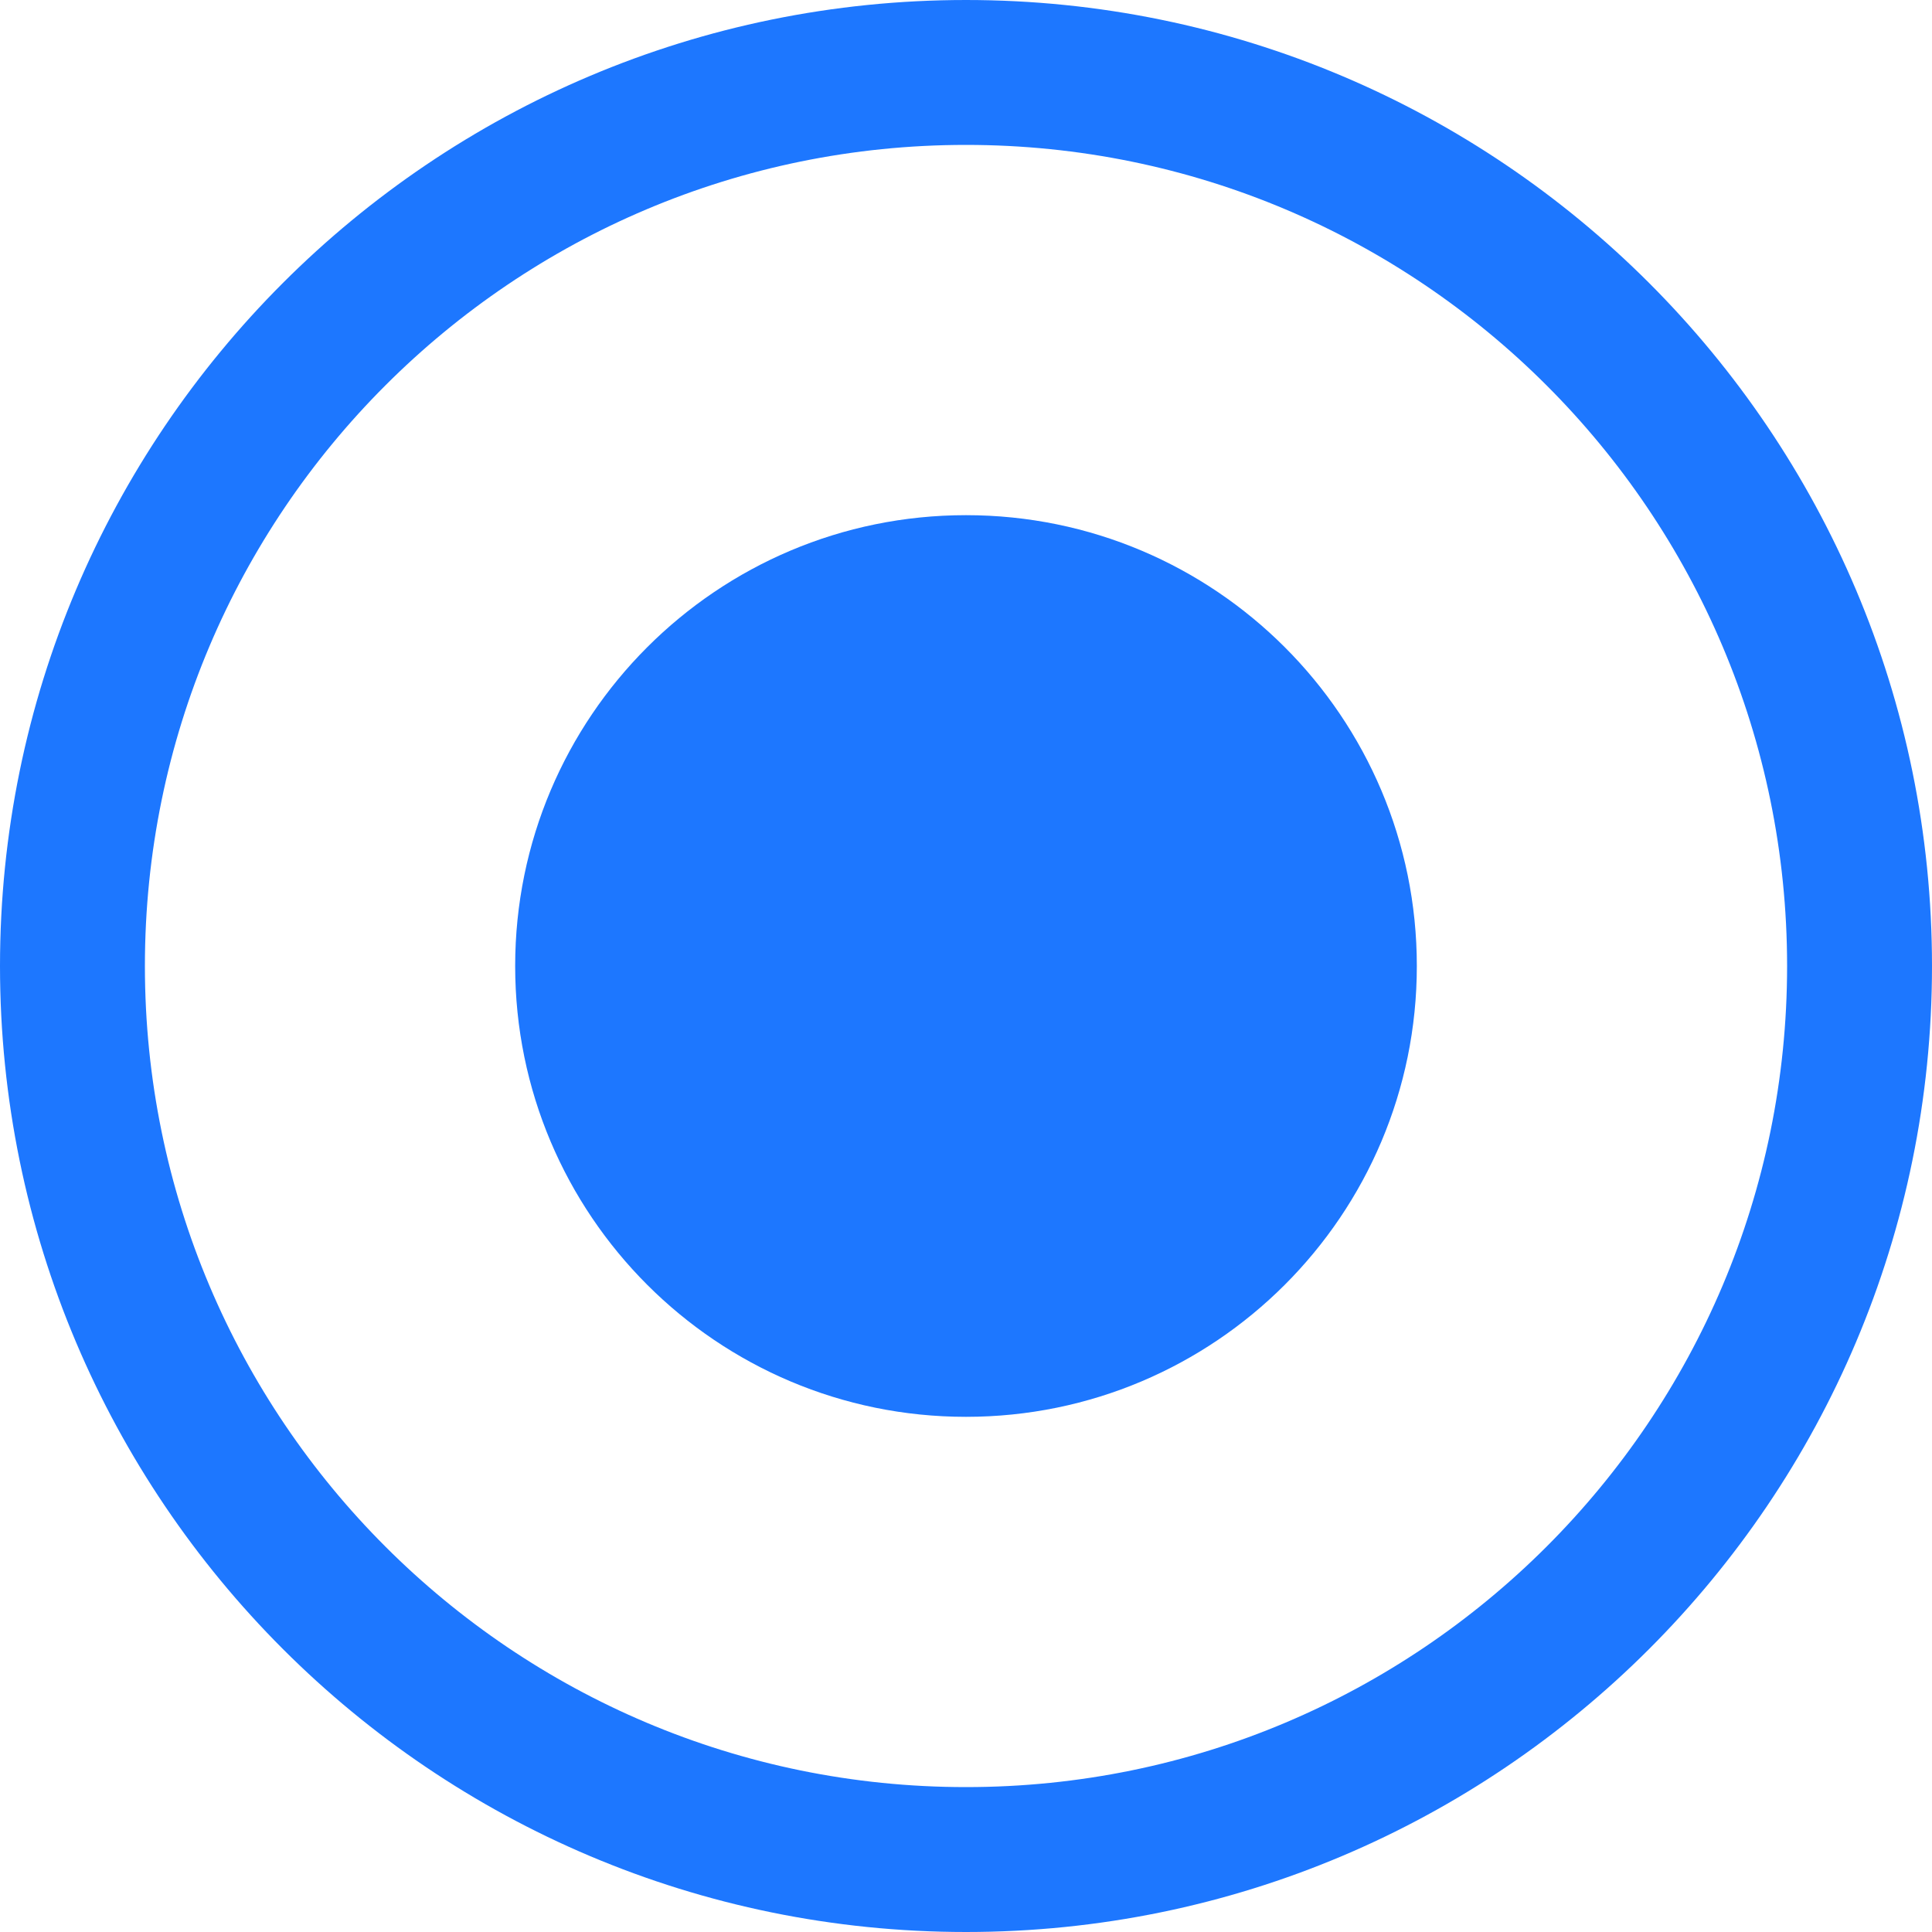
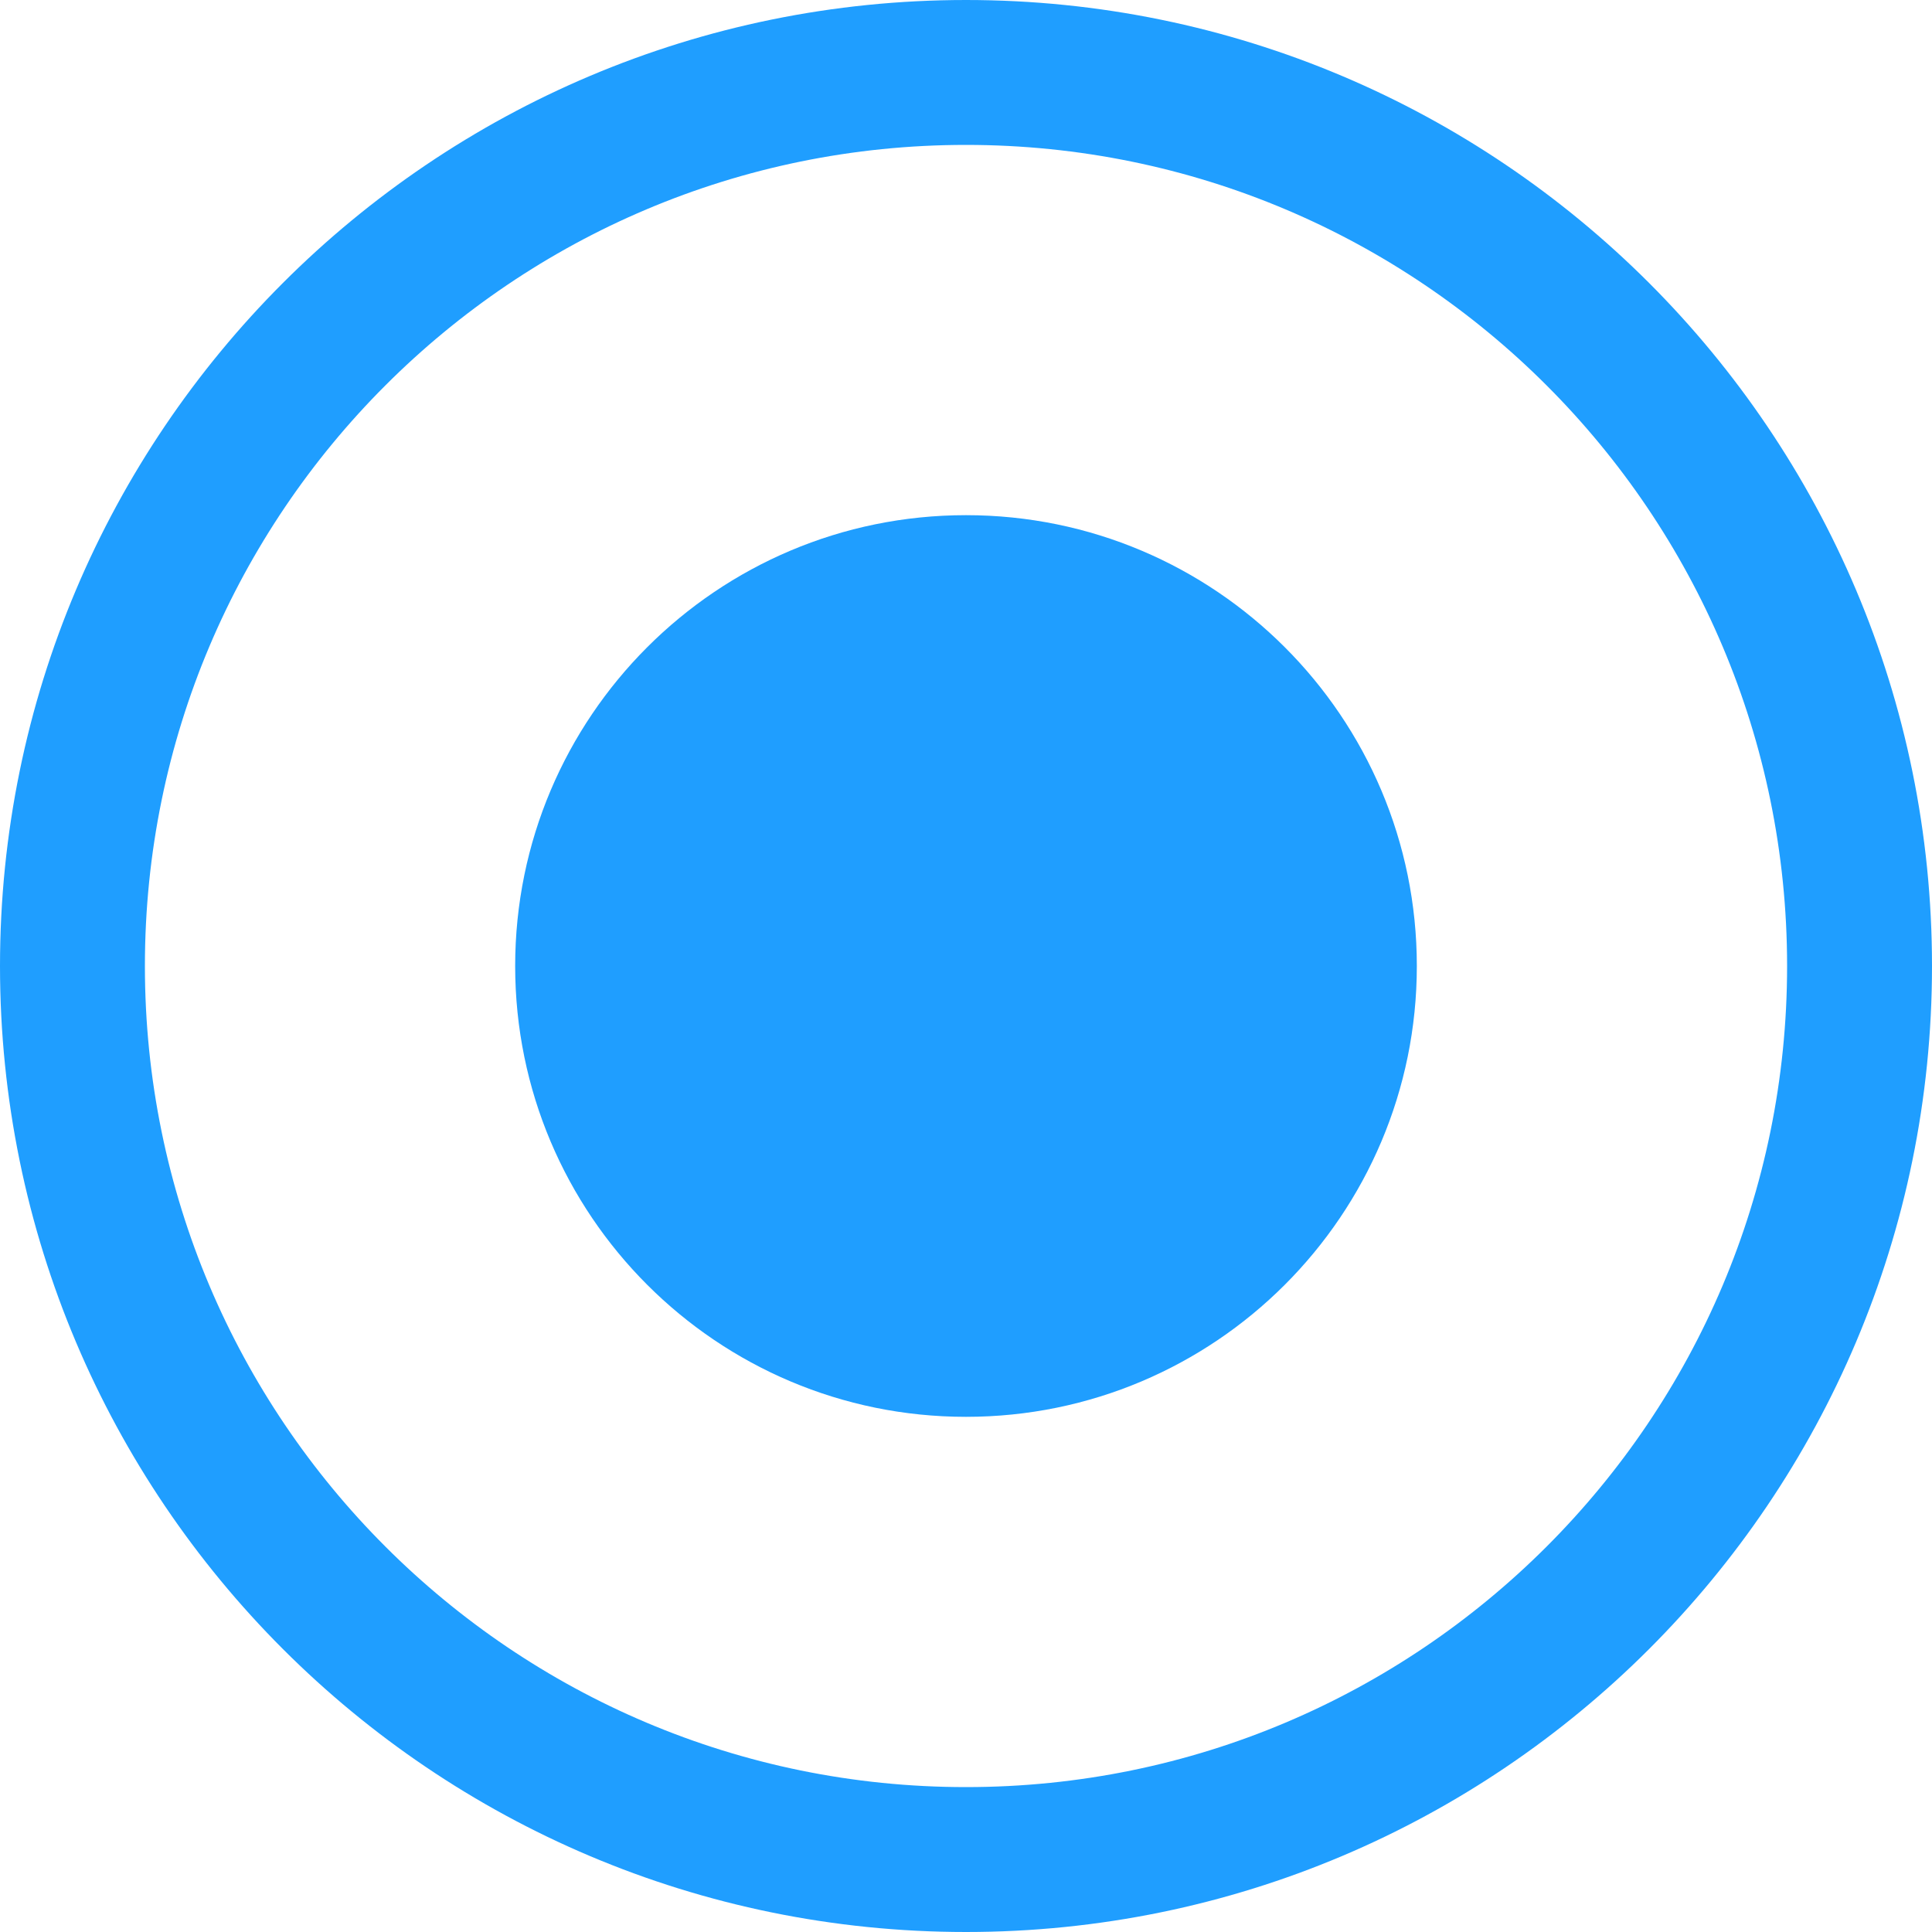
<svg xmlns="http://www.w3.org/2000/svg" width="18" height="18" viewBox="0 0 20 20" fill="none">
-   <circle cx="10" cy="10" r="9.25" stroke="#1D77FF" stroke-width="1.5" />
-   <circle cx="10" cy="10" r="4.667" fill="#1D77FF" />
+   <circle cx="10" cy="10" r="9.25" stroke="#1F9EFF" stroke-width="1.5" />
+   <circle cx="10" cy="10" r="4.667" fill="#1F9EFF" />
</svg>
